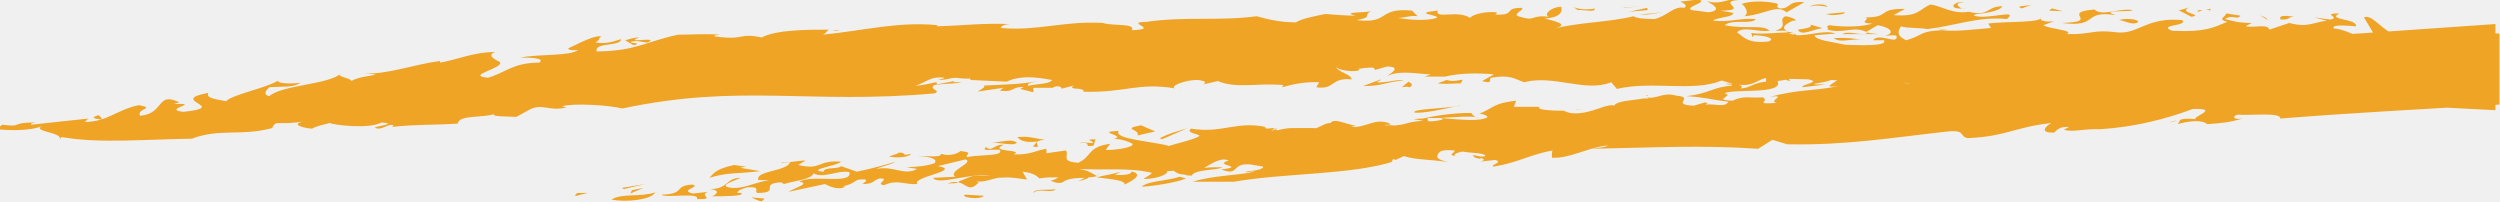
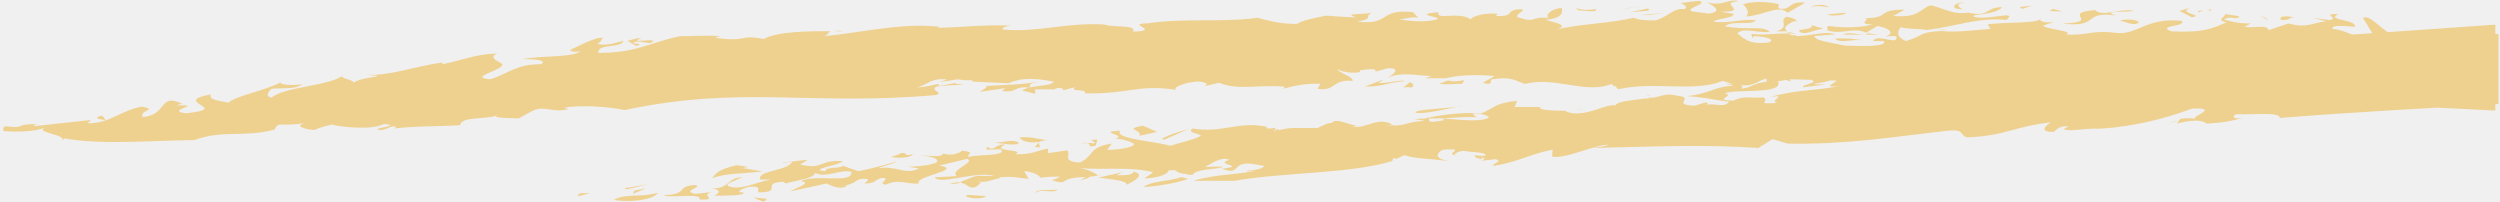
- <svg xmlns="http://www.w3.org/2000/svg" width="149" height="12" viewBox="0 0 149 12" fill="none">
-   <g clip-path="url(#clip0_337_6000)">
-     <path d="M34.408 11.5C34.035 11.833 34.544 11.6 35.019 11.5H34.408Z" fill="#EFA425" />
-     <path d="M39.057 11.467C38.141 11.767 37.021 11.5 36.444 11.9C37.394 12.067 38.819 11.9 39.057 11.467Z" fill="#EFA425" />
-     <path d="M37.666 11.333L37.564 11.533L38.344 11.2L37.666 11.333Z" fill="#EFA425" />
-     <path d="M37.055 11.2L37.191 11.267L38.446 10.967L37.055 11.2Z" fill="#EFA425" />
-     <path d="M42.213 11.433L41.297 11.533C40.414 11.333 41.839 11.133 41.263 11C40.109 11.067 40.889 11.567 39.43 11.6C39.566 11.833 41.772 11.433 41.534 11.867C42.756 11.9 41.568 11.633 42.213 11.433Z" fill="#EFA425" />
-     <path d="M98.1 5.7C98.1 5.7 98.202 5.7 98.236 5.7C98.168 5.667 98.134 5.633 98.1 5.7Z" fill="#EFA425" />
-     <path d="M113.438 4.433C113.642 4.433 113.879 4.467 114.083 4.467C114.015 4.433 113.947 4.4 113.811 4.367L113.438 4.433Z" fill="#EFA425" />
-     <path d="M88.565 7.067C88.328 7.067 88.124 7.033 87.954 7C88.056 7.033 88.26 7.067 88.565 7.067Z" fill="#EFA425" />
-     <path d="M111.3 2C111.3 2 111.368 1.933 111.368 1.9L111.198 2H111.3Z" fill="#EFA425" />
-     <path d="M130.574 2.733C130.812 2.733 131.05 2.7 131.253 2.633C130.846 2.633 130.642 2.667 130.574 2.733Z" fill="#EFA425" />
-     <path d="M56.465 10.933C56.736 10.933 56.94 10.933 57.143 10.867C56.974 10.833 56.77 10.833 56.465 10.933Z" fill="#EFA425" />
-     <path d="M65.491 10.367H65.423C65.423 10.367 65.491 10.433 65.491 10.367Z" fill="#EFA425" />
-     <path d="M57.143 10.867C57.618 11 57.788 11.467 58.331 10.867L58.195 10.8C58.569 10.9 59.078 10.667 59.485 10.6C59.451 10.567 59.383 10.5 59.315 10.467C59.111 10.467 58.84 10.467 58.433 10.467C57.924 10.4 57.618 10.667 57.143 10.8V10.867Z" fill="#EFA425" />
-     <path d="M94.266 6.5H93.825C93.825 6.5 94.096 6.533 94.266 6.5Z" fill="#EFA425" />
-     <path d="M37.7 2.467C38.073 2.4 38.276 2.533 38.616 2.533C39.362 2.133 37.055 2.633 38.107 2.233C37.767 2.233 37.496 2.333 37.258 2.4L37.767 2.7C38.412 2.533 37.326 2.6 37.666 2.467H37.7Z" fill="#EFA425" />
-     <path d="M106.855 1.233H107.025C107.025 1.233 107.025 1.067 106.414 0.967C105.905 1.2 106.685 1.567 105.803 1.833C105.973 1.833 106.21 1.833 106.482 1.833C106.109 1.633 106.482 1.4 106.855 1.233Z" fill="#EFA425" />
-     <path d="M106.448 1.867L106.584 1.967C106.719 1.967 106.821 1.967 106.923 2C106.821 1.933 106.652 1.9 106.414 1.867H106.448Z" fill="#EFA425" />
-     <path d="M49.644 1.833C49.644 1.833 49.916 1.833 50.051 1.833C49.848 1.767 49.746 1.8 49.644 1.833Z" fill="#EFA425" />
-     <path d="M129.76 7.167C129.76 7.167 129.421 7.267 129.285 7.3C129.556 7.267 129.692 7.2 129.76 7.167Z" fill="#EFA425" />
-     <path d="M115.338 1.7C115.338 1.7 115.61 1.733 115.779 1.767C115.881 1.767 115.949 1.767 116.051 1.767L115.372 1.7H115.338Z" fill="#EFA425" />
-     <path d="M87.072 4.933C87.378 4.533 86.835 4.967 86.224 4.767L85.681 4.967C86.19 5.033 86.665 4.967 87.072 4.967V4.933Z" fill="#EFA425" />
-     <path d="M70.513 5.433C70.513 5.433 70.343 5.433 70.242 5.4C70.309 5.4 70.377 5.433 70.513 5.433Z" fill="#EFA425" />
-     <path d="M109.807 2.033H111.945L111.334 1.967C111.029 2.167 110.113 1.8 109.807 2.033Z" fill="#EFA425" />
-     <path d="M96.166 5.067L96.37 5.3C98.474 4.8 100.917 5.5 102.614 4.8C105.192 5.667 104.31 4.067 106.685 4.833L106.618 4.7C114.422 4.867 122.668 5.533 129.964 5.4V5.567C136.275 5.967 142.485 6.233 148.729 6.567V1.433C143.401 1.8 138.074 2.2 132.712 2.467C131.626 2.7 132.305 3 131.389 3.267C130.982 3.267 130.065 3.367 130.031 3.167C130.812 3 130.371 2.867 130.608 2.767C129.285 2.867 127.588 2.767 126.435 3.067L127.419 3.267C126.977 3.4 126.265 3.367 125.824 3.4C125.993 3.267 125.383 3 125.722 2.933C123.313 3.733 123.788 2.767 121.718 3.167C121.345 3.767 118.766 4.367 117.103 4.9L116.187 4.8C117.374 4.733 116.153 4.4 117.612 4.333C116.356 4.267 115.237 4.567 114.049 4.567C114.286 4.7 114.253 4.867 113.777 4.967C113.065 4.967 112.963 4.667 112.149 4.7L112.963 4.467C112.42 4.3 111.945 4.6 111.436 4.667C111.266 4.433 110.011 4.467 110.215 4.2C109.129 4.6 108.721 4.433 107.568 4.7C108.823 4.867 107.262 5.033 107.432 5.2L108.823 5.033C106.855 5.033 109.468 4.967 109.298 4.567C110.248 4.7 108.077 5.3 109.604 5.133C107.771 5.467 107.364 5.3 105.498 5.767C106.618 5.633 105.294 6.033 105.905 6.133C104.446 6.233 105.532 6.033 105.057 5.8C104.276 5.867 103.971 5.667 103.258 6C101.969 5.967 103.428 5.7 102.783 5.567C103.224 5.267 106.346 5.667 105.939 4.833C106.618 4.767 107.398 4.4 108.348 4.367C107.5 4.3 106.278 4.1 105.26 4.367V4.867C104.446 4.933 104.31 5.267 103.733 5.267C104.039 5.1 103.462 4.933 102.851 5C103.021 5.067 103.292 5 103.224 5.1C102.037 5.2 101.901 5.567 100.51 5.733C101.663 5.8 101.935 5.933 103.021 6.067C102.749 6.433 102.274 6.167 101.629 6.233C101.731 6.167 101.867 6.167 101.629 6.1L100.951 6.3C99.492 6.233 101.087 5.8 99.899 5.7C99.05 5.467 98.779 5.933 98.134 5.8C98.168 5.8 98.236 5.867 98.27 5.867C98.134 5.867 98.033 5.867 97.965 5.867C97.218 6 96.37 6 96.2 6.3C96.098 6.2 95.522 6.367 95.284 6.467C94.877 6.6 93.859 6.967 93.214 6.6H93.248C92.298 6.6 91.551 6.533 91.755 6.367H90.228L90.364 6C88.972 6.167 89.142 6.367 88.192 6.767C87.174 6.633 85.443 6.9 84.799 7.067C84.697 7.067 84.527 7.067 84.256 7.1L84.833 7.2C83.747 7.267 83.882 7.433 83.17 7.467C83.306 7.467 83.34 7.5 82.932 7.467C82.797 7.467 82.695 7.467 82.525 7.467C82.525 7.433 82.729 7.433 82.898 7.433L82.763 7.333C81.88 7.033 81.439 7.633 80.489 7.567C80.591 7.567 80.727 7.5 80.829 7.5C80.286 7.433 79.505 7 79.302 7.333C79.166 7.333 78.996 7.367 78.826 7.467H78.453C78.453 7.467 78.725 7.467 78.826 7.467C78.589 7.567 78.385 7.7 78.351 7.633H76.994C76.723 7.633 76.383 7.7 76.112 7.767L75.874 7.633C75.399 7.7 75.365 7.633 75.433 7.567C73.703 7.2 72.82 7.967 70.988 7.667C70.649 7.933 71.429 7.967 71.497 8.1C71.225 8.3 70.174 8.533 69.665 8.7C68.816 8.433 66.305 8.3 66.678 7.8C65.185 7.867 67.153 8.067 66.407 8.267H66.237C66.746 8.267 67.187 8.4 67.493 8.567C67.629 8.8 66.305 8.967 65.898 8.933L66.169 8.567C64.778 8.767 65.118 9.3 64.269 9.7C63.149 9.633 63.76 9.267 63.523 8.967L62.369 9.133V8.867C61.589 9 61.453 9.233 60.401 9.2C61.147 8.9 58.806 9.067 59.824 8.633C59.247 8.567 59.111 9.1 58.772 8.767C58.399 9.067 59.315 8.867 59.586 8.933C59.858 9.333 58.331 9.2 57.618 9.367C57.55 9.167 58.059 9.1 57.245 9C57.075 9.167 56.566 9.333 56.091 9.167C56.091 9.433 55.175 9.267 54.7 9.3C55.243 9.3 55.989 9.467 55.684 9.733C55.277 9.867 54.938 9.933 54.021 9.967L54.666 10.067C53.886 10.5 53.309 9.867 52.223 10.067C52.664 9.867 52.969 9.867 53.377 9.633C52.868 9.8 51.884 10.067 51.069 10.233L50.119 9.9C50.017 10.1 49.067 9.933 49.101 10.233C47.947 10.133 50.017 9.867 50.119 9.633C48.66 9.533 48.999 10.167 47.574 9.833L48.015 9.567C47.54 9.567 46.624 9.767 46.556 9.667C46.556 9.767 46.794 9.7 47.099 9.667C46.861 10.233 44.995 10.167 45.199 10.733H45.843C44.859 10.9 44.181 11.333 43.434 11.167C42.857 11.033 43.807 10.767 44.147 10.6C43.231 10.6 43.434 11.267 42.315 11.267C42.891 11.333 42.79 11.533 42.45 11.7C43.095 11.7 44.418 11.7 44.181 11.5H43.943C43.977 11.3 44.35 11.233 44.52 11.167C45.402 11.1 44.927 11.4 45.131 11.5C46.59 11.5 45.199 10.933 46.556 10.867L46.726 10.967C47.37 10.767 48.355 10.7 48.49 10.333C49.101 10.667 49.983 10.1 50.628 10.267C50.798 11.033 48.355 10.367 47.642 10.833C48.355 10.933 47.269 11.233 46.997 11.433L49.169 10.967C49.339 11.067 50.017 11.4 50.391 11.1H50.221C51.103 10.933 50.832 10.633 51.578 10.7C51.714 10.767 51.476 10.9 51.409 10.967C52.121 10.967 51.985 10.767 52.426 10.633C53.139 10.633 52.087 10.967 52.698 11.033C53.478 10.667 53.987 11.033 54.666 10.967C54.327 10.533 57.415 10.167 55.888 9.9L57.55 9.5C58.093 9.7 56.431 10.2 56.94 10.533L55.616 10.6C55.888 11.133 58.399 10.067 59.315 10.6C60.028 10.6 59.858 10.5 61.215 10.7L60.944 10.233C61.656 10.3 61.894 10.567 61.928 10.633C62.335 10.567 62.708 10.567 63.081 10.567C62.98 10.633 62.844 10.733 62.606 10.767C63.149 11 63.285 10.9 63.489 10.767C63.76 10.633 64.201 10.6 64.642 10.6L64.269 10.8C64.541 10.733 64.846 10.667 64.88 10.567C65.05 10.567 65.219 10.533 65.389 10.5C65.253 10.433 64.948 10.167 64.303 10.067C65.932 10.167 67.221 9.967 68.647 10.3C68.613 10.433 68.036 10.667 68.205 10.667C68.918 10.667 69.631 10.4 69.563 10.2C69.732 10.2 69.834 10.2 69.936 10.167C70.072 10.267 70.241 10.4 70.581 10.4C70.649 10.433 70.784 10.467 71.022 10.467C71.225 10.067 72.583 10.167 72.854 9.967C72.549 9.967 72.142 9.967 71.768 10C72.311 9.7 72.786 9.367 73.228 9.567C72.21 9.867 74.381 9.9 72.786 10.1C73.906 10.533 73.329 9.7 74.517 9.8L75.297 9.933C75.196 10.233 74.076 10.167 74.279 10.267L74.788 10.2C74.279 10.433 72.277 10.433 71.09 10.833H73.533C76.587 10.3 80.455 10.433 83.034 9.633H82.932C82.932 9.633 83 9.567 83.034 9.467L83.17 9.533L83.679 9.3C84.29 9.533 85.376 9.5 86.326 9.667C85.918 9.578 85.692 9.467 85.647 9.333C85.749 9.033 85.817 8.9 86.699 8.967C86.699 9.167 86.19 9.2 86.835 9.333C86.495 9.267 86.767 9.1 87.174 9.033C87.683 9.133 88.497 9.1 88.531 9.3C88.294 9.367 88.124 9.3 87.954 9.3C87.717 9.367 88.905 9.433 88.226 9.633L89.108 9.533C89.651 9.667 88.769 9.833 89.006 9.933C90.466 9.7 91.212 9.2 92.535 8.967C92.468 9.067 92.501 9.533 92.501 9.4C93.553 9.467 94.673 8.767 95.827 8.667C95.657 8.8 95.216 8.8 94.877 8.867C98.474 8.8 101.392 8.633 104.785 8.867L105.634 8.333L106.516 8.6C110.079 8.667 112.76 8.2 116.119 7.833C117.171 7.733 116.764 8.133 117.273 8.233C119.58 8.133 120.089 7.567 122.261 7.333C121.955 7.5 121.48 7.933 122.43 7.9C122.6 7.767 122.702 7.533 123.313 7.567L123.007 7.733C123.55 7.9 124.059 7.667 125.213 7.7C127.215 7.567 129.081 7.1 130.676 6.5C132.441 6.433 130.54 7 130.88 7.1C129.624 7 130.031 7.233 129.76 7.4C130.405 7.233 131.185 7.1 131.558 7.4C132.475 7.333 132.882 7.3 133.764 7.033C133.323 7.167 132.916 7.033 133.323 6.833C134.069 6.9 135.97 6.667 135.902 7.067C140.008 6.733 144.555 6.5 148.966 6.233V2L148.22 1.967C147.439 2.133 148.796 2.067 148.355 2.2C147.202 2.433 147.473 2 146.523 2.2L146.896 2C145.539 1.9 144.08 2.233 142.756 2.367C142.994 2.133 141.704 2.1 142.756 2C142.112 2 141.399 0.8 140.89 1.033L141.569 2.167C141.569 2.167 140.619 2.167 140.72 2.233C140.177 2 139.499 1.7 139.092 1.7C138.922 1.433 139.906 1.533 140.415 1.567C140.517 1.1 138.616 1.2 139.431 0.8C138.277 0.8 139.567 1.033 138.888 1.167L137.904 1.033L138.684 1.233C137.836 1.333 137.531 1.667 136.445 1.367L135.257 1.767C135.155 1.4 134.409 1.667 133.832 1.567L134.205 1.367C133.425 1.367 133.119 1.267 132.61 1.133C133.085 0.833 133.323 1.233 133.527 0.933L132.678 0.8C132.678 1 132.101 1.133 132.746 1.3C131.932 1.633 131.457 1.933 129.455 1.833C128.538 1.467 130.439 1.567 130.065 1.2C127.962 1 127.453 2.033 126.231 1.933C124.67 1.733 124.738 2.067 123.177 2.033C123.686 1.8 122.091 1.733 121.786 1.5L122.43 1.267C121.955 1.333 121.48 1.233 121.65 1.033C121.718 1.367 119.58 1.267 118.494 1.4L118.664 1.667C117.816 1.733 116.628 1.9 115.712 1.8C114.354 1.867 114.66 2.1 113.608 2.4C113.031 2.133 113.099 1.867 113.302 1.567C113.676 1.7 114.286 1.633 114.863 1.733C116.56 1.533 117.917 0.967 119.614 1.133C120.361 0.5 118.46 1.2 117.646 0.933C117.646 0.9 117.748 0.867 117.782 0.867C117.714 0.867 117.646 0.867 117.578 0.867C118.189 0.8 119.173 0.7 119.343 0.367C118.325 0.4 118.596 1 117.34 0.7C116.39 0.867 115.644 0.333 115.067 0.267C114.422 0.5 114.388 1.033 112.861 0.9L113.54 0.533C111.809 0.5 112.726 1.067 111.097 1.033C111.674 1.067 110.554 1.4 111.606 1.4C111.063 1.6 109.909 1.633 109.027 1.5C108.789 1.567 108.993 1.633 108.925 1.767C109.875 2.033 110.452 1.533 111.233 1.9L111.911 1.5C112.793 1.667 112.895 2 112.352 2.133C112.59 2.133 112.827 2.067 113.031 2.133C113.167 2.733 111.945 1.9 111.64 2.4H112.284C112.556 2.767 110.791 2.7 109.977 2.667C109.061 2.467 108.212 2.4 108.145 2.1L109.4 2C108.755 1.767 107.805 2.133 107.093 2.1C107.059 2.067 106.991 2.033 106.889 2C106.923 2 106.957 2.067 106.957 2.067C106.787 2.067 106.652 2 106.55 1.933C105.905 1.933 104.989 2.067 104.378 1.967L104.446 2.233L104.514 2.1C105.091 2.1 105.871 2.267 105.43 2.467C104.107 2.633 103.869 2.133 103.53 1.933C103.835 1.533 104.819 1.933 105.464 1.833C105.057 1.433 104.141 1.767 102.783 1.5C103.326 1.1 104.344 1.5 104.649 1.133C103.564 1.067 103.258 1.333 102.105 1.233C102.24 1.033 103.36 1.033 103.292 0.767L102.546 0.633C104.378 0.633 102.24 0.1 103.632 -1.78814e-07C102.953 -0.167 102.681 0.333 101.731 0.067C102.003 0.233 102.749 0.6 101.833 0.733L100.815 0.6C100.374 0.4 101.901 0.133 101.222 -0.033L100.136 0.1C100.136 0.1 100.679 0.3 100.374 0.467C99.763 0.333 99.356 0.967 98.609 1.133C98.033 1.133 97.558 1.1 97.354 0.967C95.895 1.333 94.028 1.333 92.671 1.7C93.587 1.433 92.637 1.267 92.06 1.1C93.112 1.033 93.112 0.633 93.044 0.4C92.4 0.433 91.993 0.867 92.298 1C91.212 0.867 91.551 1.3 90.601 1C89.99 0.867 90.907 0.6 90.703 0.467C89.549 0.467 90.398 0.933 89.108 0.867C89.176 0.8 89.278 0.8 89.176 0.733C88.497 0.667 87.751 0.867 87.615 1.067C86.869 0.567 85.545 1.167 85.681 0.633C84.018 0.8 85.918 0.9 85.613 1.067C84.934 1.3 83.679 1.133 83.306 1.067C83.713 1.067 84.086 0.9 84.493 0.967L84.154 0.633C82.084 0.433 82.865 1.433 80.862 1.2C81.88 1 81.202 0.933 81.711 0.667C81.405 0.767 79.844 0.7 80.795 0.933C80.048 0.933 79.539 0.867 78.996 0.833C78.351 0.967 77.605 1.1 77.232 1.333C76.18 1.333 75.399 1.1 74.89 0.967C72.685 1.267 70.649 0.967 68.341 1.3H68.511C66.712 1.3 69.325 1.733 67.459 1.8C67.696 1.367 66.339 1.567 65.728 1.367C63.421 1.233 61.792 1.867 59.654 1.667C59.654 1.567 59.79 1.467 60.197 1.433C58.568 1.367 57.279 1.533 55.82 1.567L55.888 1.5C53.546 1.267 51.443 1.833 49.033 2.067C49.237 2 49.271 1.833 49.407 1.767C48.185 1.767 46.251 1.767 45.402 2.233C43.943 1.933 44.452 2.433 42.586 2.167C42.484 2.1 42.756 2.1 42.891 2.067C41.975 2 41.33 2.067 40.414 2.067C38.412 2.5 37.937 3.033 35.562 3.067C35.392 2.5 36.987 2.8 37.021 2.333C36.546 2.467 36.173 2.633 35.494 2.533C35.867 2.267 35.562 2.4 35.833 2.167C35.324 2.067 33.865 2.933 33.865 2.867C33.865 2.967 34.035 3.033 34.476 2.967C33.967 3.367 32.169 3.2 31.015 3.433C31.388 3.433 32.576 3.433 32.135 3.733C30.574 3.733 30.133 4.333 29.081 4.633C27.655 4.5 30.065 4.067 29.793 3.7C29.556 3.567 28.945 3.3 29.522 3.1C28.232 3.1 27.35 3.533 26.23 3.733V3.633C24.669 3.833 23.041 4.467 21.683 4.367L22.396 4.433C22.158 4.533 21.344 4.567 20.937 4.833C20.937 4.633 19.919 4.567 20.326 4.367C19.681 5.033 16.763 5.067 16.05 5.733C15.609 5.633 15.915 5.333 16.05 5.2C17.068 5.133 17.408 5.233 17.917 4.933C17.102 5.033 16.457 4.933 16.593 4.8C15.813 5.267 13.845 5.633 13.471 6.033C12.861 5.9 12.25 5.867 12.419 5.533C9.908 6 13.777 6.367 10.926 6.667C9.569 6.5 12.148 6.133 10.35 6.2L10.689 6.1C9.298 5.433 9.841 6.767 8.348 6.9C8.11 6.467 9.332 6.467 8.28 6.267C6.956 6.533 6.413 7.267 5.056 7.267L5.26 7.067C4.377 7.167 2.715 7.333 1.866 7.433C1.798 7.367 1.934 7.333 2.104 7.3C0.509 7.3 1.459 7.6 0.136 7.433L-0.204 7.7C0.475 7.767 1.764 7.833 2.545 7.5C1.764 7.833 3.902 7.9 3.529 8.333L3.665 8.167C5.904 8.567 8.687 8.3 11.435 8.267C13.098 7.633 14.388 8.133 16.22 7.633C16.457 7.1 16.559 7.5 18.12 7.233C17.272 7.4 18.052 7.633 18.595 7.667C18.901 7.5 19.274 7.433 19.647 7.333C19.986 7.467 22.023 7.7 22.735 7.3C23.719 7.367 22.532 7.5 22.328 7.6C22.735 7.833 23.108 7.333 23.448 7.467C23.448 7.467 23.448 7.533 23.346 7.567C24.839 7.4 25.721 7.467 27.282 7.367C27.35 6.833 28.775 7.033 29.454 6.8C29.25 6.967 30.336 6.933 30.777 6.967L31.558 6.533C32.338 6.133 32.711 6.667 33.763 6.4L33.492 6.333C34.238 6.133 36.308 6.267 37.089 6.467C44.147 4.967 48.185 6.233 55.684 5.567C56.159 5.4 55.311 5.333 55.684 5.067C56.431 4.967 56.634 5 57.313 4.933C56.702 4.833 56.804 5 56.872 4.833L55.82 5.033C55.82 5.033 55.888 4.967 55.786 4.9C55.413 4.967 55.005 5.1 54.564 5.1C55.209 4.933 55.379 4.533 56.295 4.633C56.227 4.7 56.125 4.7 55.888 4.767C56.634 4.767 56.668 4.567 57.245 4.667C57.924 4.733 57.754 4.6 57.856 4.767L59.994 4.867C61.045 4.367 62.369 4.733 62.708 4.767C62.505 5.1 61.317 4.933 60.808 5.3L61.589 5.5V5.233H62.708L62.64 5.3C62.64 5.3 62.878 5.067 63.183 5.167C63.217 5.2 63.353 5.267 63.217 5.3L63.998 5.1C63.557 5.4 64.676 5.167 64.575 5.467C67.12 5.533 67.798 4.9 70.038 5.267C69.665 5.133 70.716 4.733 71.429 4.767C71.836 4.833 71.938 4.9 71.701 5.033L72.583 4.833C73.737 5.3 74.822 4.933 76.485 5.067L76.417 5.2C77.028 5.033 77.673 4.867 78.623 4.9L78.453 5.2C79.573 5.367 79.302 4.6 80.557 4.733C80.557 4.433 79.743 4.3 79.641 4C79.946 4.3 81.27 4.3 80.964 4.1C82.22 3.933 81.813 4.1 81.948 4.167L82.661 3.967C83.543 3.967 82.932 4.367 82.661 4.533C83.475 4.167 84.358 4.4 85.274 4.433L84.9 4.567H86.122C86.903 4.367 88.022 4.333 89.04 4.433L88.328 4.833C89.04 5.033 88.701 4.7 88.871 4.633C89.99 4.433 90.262 4.7 90.839 4.9C92.637 4.433 94.47 5.533 96.031 4.9L96.166 5.067ZM75.976 7.667H76.146C75.772 7.8 75.569 7.9 75.976 7.667ZM85.986 7.133C84.799 7.367 85.172 7.133 85.07 7.033C86.258 7.067 86.903 6.9 87.954 6.967C87.785 6.9 87.751 6.8 87.683 6.733C88.09 6.733 88.531 6.8 88.667 6.967C88.192 7.4 85.443 6.9 85.952 7.1L85.986 7.133ZM69.563 9.8C69.563 9.8 69.8 9.933 69.97 9.933C69.868 9.833 69.732 9.767 69.563 9.8ZM81.439 9.533C81.711 9.667 82.356 9.6 82.797 9.533C82.593 9.533 82.186 9.533 81.439 9.533ZM141.637 2.533C142.01 2.5 142.688 2.367 142.078 2.2C141.772 2.333 141.229 2.033 140.958 2.267C140.958 2.267 140.924 2.267 140.89 2.267C141.229 2.433 141.535 2.567 141.637 2.567V2.533ZM106.38 2.867C106.38 2.867 106.719 2.533 106.55 2.4H106.652C106.652 2.4 106.482 2.3 106.55 2.267C106.278 2.233 105.973 2.2 105.769 2.267C105.667 2.8 105.057 2.9 106.38 2.9V2.867Z" fill="#EFA425" />
-     <path d="M105.803 2.233C105.803 2.233 106.109 2.333 106.516 2.4C106.448 2.333 106.244 2.267 105.803 2.233Z" fill="#EFA425" />
-     <path d="M44.113 10L44.452 9.933L43.74 9.833C42.586 10.1 42.552 10.333 42.281 10.6C43.298 10.267 43.943 10.367 45.301 10.2L44.113 10Z" fill="#EFA425" />
-     <path d="M44.791 11.767C44.791 11.767 45.233 12 45.402 12L45.572 11.833L44.825 11.767H44.791Z" fill="#EFA425" />
-     <path d="M58.636 11.667L57.517 11.6C57.177 11.767 58.467 11.933 58.636 11.667Z" fill="#EFA425" />
-     <path d="M53.546 9.133L52.969 9.333C53.512 9.433 54.191 9.367 54.293 9.167C53.614 9.333 54.123 9.067 53.546 9.1V9.133Z" fill="#EFA425" />
-     <path d="M61.588 11.5C61.928 11.167 62.708 11.567 62.912 11.267C62.64 11.367 61.622 11.2 61.588 11.5Z" fill="#EFA425" />
-     <path d="M60.604 8.5C60.231 8.233 59.688 8.5 58.976 8.5C59.552 8.467 60.401 8.733 60.604 8.5Z" fill="#EFA425" />
-     <path d="M67.459 10.2C67.425 10.433 66.95 10.433 66.441 10.433C66.611 10.367 66.712 10.233 66.95 10.2C66.102 10.433 66.034 10.4 65.355 10.567C66.068 10.667 67.12 10.733 67.018 11C67.527 10.767 68.138 10.4 67.493 10.233L67.459 10.2Z" fill="#EFA425" />
-     <path d="M62.301 8.333C61.724 8.267 61.351 8.1 60.638 8.167C60.774 8.333 61.012 8.533 61.826 8.433L61.555 8.733C62.335 8.867 61.249 8.4 62.267 8.333H62.301Z" fill="#EFA425" />
-     <path d="M70.682 10.633L70.309 10.533C69.495 10.8 68.443 10.767 68.036 11.133C69.02 11.067 70.241 10.833 70.682 10.633Z" fill="#EFA425" />
-     <path d="M65.186 8.667L65.287 8.3C64.473 8.3 65.355 8.433 65.084 8.533C64.846 8.5 64.507 8.467 64.337 8.533C65.253 8.433 64.405 8.833 65.219 8.667H65.186Z" fill="#EFA425" />
-     <path d="M67.832 8.067L68.85 7.833L68.002 7.467C66.78 7.7 67.968 7.7 67.798 8.067H67.832Z" fill="#EFA425" />
-     <path d="M69.122 8.233L69.257 8.3L70.784 7.633C69.868 7.933 69.8 7.9 69.122 8.233Z" fill="#EFA425" />
-     <path d="M88.226 9.467C88.396 9.3 87.445 9.167 87.853 9.3C87.683 9.433 88.905 9.567 88.226 9.467Z" fill="#EFA425" />
-     <path d="M84.29 6.7C84.731 6.8 86.19 6.467 86.801 6.333C86.054 6.467 84.154 6.5 84.29 6.7Z" fill="#EFA425" />
-     <path d="M87.072 6.267C87.072 6.267 86.936 6.3 86.801 6.333C86.903 6.333 87.004 6.3 87.072 6.267Z" fill="#EFA425" />
-     <path d="M113.879 3.733C113.879 3.733 114.015 3.733 114.083 3.667C114.015 3.667 113.947 3.7 113.879 3.733Z" fill="#EFA425" />
-     <path d="M113.235 3.867C112.793 3.867 111.945 4 111.809 4.167C112.488 4.033 113.099 3.967 113.879 3.733C113.574 3.767 113.201 3.667 113.235 3.867Z" fill="#EFA425" />
-     <path d="M119.41 3.533C119.105 3.667 118.664 3.633 118.766 3.767C118.935 3.833 119.614 3.6 119.41 3.533Z" fill="#EFA425" />
-     <path d="M136.716 1C136.139 0.9 135.766 0.933 135.936 1.167C136.614 1.167 136.241 1.033 136.716 1Z" fill="#EFA425" />
-     <path d="M135.155 1.2L135.053 1.067L134.68 0.9L135.155 1.2Z" fill="#EFA425" />
-     <path d="M131.049 0.7C131.049 0.7 131.185 0.633 131.287 0.6C131.049 0.6 130.846 0.633 131.049 0.7Z" fill="#EFA425" />
-     <path d="M131.694 0.667L131.762 0.533C131.762 0.533 131.558 0.533 131.457 0.567C131.558 0.567 131.694 0.567 131.728 0.667H131.694Z" fill="#EFA425" />
-     <path d="M129.828 0.6L130.608 1C131.423 0.867 129.692 0.767 130.507 0.433L129.828 0.633V0.6Z" fill="#EFA425" />
-     <path d="M127.079 0.6C126.333 0.467 125.247 1 124.84 0.567C122.702 0.733 125.315 1.3 122.872 1.367C125.145 1.667 124.059 0.6 126.095 0.9C125.111 0.6 126.774 0.7 127.079 0.633V0.6Z" fill="#EFA425" />
-     <path d="M127.419 1.333C127.554 1.133 126.604 1.067 126.299 1.2C126.57 1.2 127.045 1.533 127.419 1.333Z" fill="#EFA425" />
-     <path d="M122.939 0.667L122.295 0.5L122.125 0.633L122.939 0.667Z" fill="#EFA425" />
-     <path d="M120.496 0.5L121.141 0.267C120.937 0.367 119.987 0.333 120.496 0.5Z" fill="#EFA425" />
-     <path d="M117.069 0.133C116.492 0.033 115.915 0.6 117.171 0.5H116.899C116.899 0.5 116.289 0.167 117.069 0.133Z" fill="#EFA425" />
-     <path d="M109.129 0.9C109.536 0.9 110.011 0.833 109.943 0.733L108.823 0.833L109.129 0.9Z" fill="#EFA425" />
-     <path d="M109.298 2.267C109.672 2.6 110.35 2.267 111.097 2.367C110.248 2.3 110.35 2.233 109.298 2.267Z" fill="#EFA425" />
-     <path d="M107.873 0.4C108.178 0.267 108.653 0.367 108.925 0.4C108.789 0.2 108.009 0.233 107.873 0.4Z" fill="#EFA425" />
-     <path d="M106.075 0.5C105.702 0.367 106.143 0.3 105.871 0.2C105.091 0.033 104.276 0.067 103.801 0.233C104.005 0.367 104.276 0.767 103.971 0.967C105.226 0.867 105.871 0.233 106.482 0.733L107.534 0.133C106.516 0.033 106.753 0.533 106.075 0.5Z" fill="#EFA425" />
-     <path d="M108.586 1.667L107.907 1.467C108.043 1.667 107.534 1.7 107.161 1.767C107.33 2.2 108.179 1.7 108.552 1.7L108.586 1.667Z" fill="#EFA425" />
-     <path d="M99.118 0.733L97.693 0.867H98.168L99.118 0.733Z" fill="#EFA425" />
-     <path d="M98.202 0.6L98.168 0.467L97.082 0.7L98.202 0.6Z" fill="#EFA425" />
-     <path d="M96.709 0.467H96.879L97.727 0.367L96.709 0.467Z" fill="#EFA425" />
-     <path d="M93.757 0.4L94.028 0.6C94.402 0.567 95.114 0.767 95.046 0.5C94.741 0.6 93.995 0.567 93.757 0.4Z" fill="#EFA425" />
-     <path d="M84.018 5.2C84.256 5.067 84.12 4.967 83.95 4.867L83.543 5.2C83.543 5.2 83.916 5.133 83.984 5.2H84.018Z" fill="#EFA425" />
-     <path d="M82.287 4.733L81.236 5.133C82.457 5.133 82.593 4.867 83.679 4.8C83.238 4.7 82.593 4.967 82.05 4.9L82.287 4.767V4.733Z" fill="#EFA425" />
-     <path d="M61.249 5.2C61.317 4.967 61.114 5 61.86 4.833C60.808 5.033 59.858 5.033 58.636 5.1C58.84 5.233 57.958 5.533 58.433 5.433L59.79 5.233L59.587 5.4C60.571 5.533 60.197 5.1 61.215 5.2H61.249Z" fill="#EFA425" />
-     <path d="M6.108 7.167C6.108 7.167 6.04 6.967 5.87 6.867C5.056 7.1 6.278 7.1 6.108 7.167Z" fill="#EFA425" />
-   </g>
+ <svg xmlns="http://www.w3.org/2000/svg" id="Layer_1" data-name="Layer 1" viewBox="0 0 149.2 12.03">
  <defs>
-     <clipPath id="clip0_337_6000">
-       <rect width="149" height="12" fill="white" />
+     <style>
+       .cls-1 {
+         fill: #efd18f;
+       }
+ 
+       .cls-2 {
+         clip-path: url(#clippath);
+       }
+ 
+       .cls-3 {
+         fill: none;
+       }
+     </style>
+     <clipPath id="clippath">
+       <rect class="cls-3" x=".2" y=".03" width="149" height="12" />
    </clipPath>
  </defs>
+   <g class="cls-2">
+     <g>
+       <path class="cls-1" d="m34.61,11.53c-.37.33.14.1.61,0h-.61Z" />
+       <path class="cls-1" d="m39.26,11.5c-.92.3-2.04.03-2.61.43.95.17,2.38,0,2.61-.43Z" />
+       <path class="cls-1" d="m37.87,11.37l-.1.2.78-.33-.68.13Z" />
+       <path class="cls-1" d="m37.26,11.23l.14.07,1.26-.3-1.39.23Z" />
+       <path class="cls-1" d="m42.42,11.47l-.92.1c-.88-.2.54-.4-.03-.53-1.15.07-.37.57-1.83.6.14.23,2.34-.17,2.1.27,1.22.03.03-.23.68-.43Z" />
+       <path class="cls-1" d="m98.3,5.73h.14c-.07-.03-.1-.07-.14,0Z" />
+       <path class="cls-1" d="m113.64,4.47c.2,0,.44.03.64.03-.07-.03-.14-.07-.27-.1l-.37.07Z" />
+       <path class="cls-1" d="m88.77,7.1c-.24,0-.44-.03-.61-.07.1.03.31.07.61.07Z" />
+       <path class="cls-1" d="m111.5,2.03s.07-.07.07-.1l-.17.1h.1Z" />
+       <path class="cls-1" d="m130.78,2.77c.24,0,.48-.03.68-.1-.41,0-.61.03-.68.1Z" />
+       <path class="cls-1" d="m56.67,10.97c.27,0,.48,0,.68-.07-.17-.03-.37-.03-.68.07Z" />
+       <path class="cls-1" d="m65.69,10.4h-.07s.07.07.07,0Z" />
+       <path class="cls-1" d="m57.35,10.9c.48.13.64.6,1.19,0l-.14-.07c.37.1.88-.13,1.29-.2-.03-.03-.1-.1-.17-.13h-.88c-.51-.07-.81.2-1.29.33v.07Z" />
+       <path class="cls-1" d="m94.47,6.53h-.44s.27.03.44,0Z" />
+       <path class="cls-1" d="m37.9,2.5c.37-.07.58.07.92.07.75-.4-1.56.1-.51-.3-.34,0-.61.1-.85.17l.51.3c.64-.17-.44-.1-.1-.23h.03Z" />
+       <path class="cls-1" d="m107.06,1.27h.17s0-.17-.61-.27c-.51.23.27.6-.61.87h.68c-.37-.2,0-.43.37-.6Z" />
+       <path class="cls-1" d="m106.65,1.9l.14.1c.14,0,.24,0,.34.03-.1-.07-.27-.1-.51-.13h.03Z" />
+       <path class="cls-1" d="m49.85,1.87h.41c-.2-.07-.31-.03-.41,0Z" />
+       <path class="cls-1" d="m129.96,7.2s-.34.1-.47.13c.27-.03.41-.1.47-.13Z" />
+       <path class="cls-1" d="m115.54,1.73s.27.03.44.07h.27l-.68-.07h-.03Z" />
+       <path class="cls-1" d="m87.28,4.97c.31-.4-.24.03-.85-.17l-.54.2c.51.07.98,0,1.39,0v-.03Z" />
+       <path class="cls-1" d="m70.72,5.47s-.17,0-.27-.03c.07,0,.14.03.27.03Z" />
+       <path class="cls-1" d="m110.01,2.07h2.14l-.61-.07c-.31.2-1.22-.17-1.53.07Z" />
+       <path class="cls-1" d="m96.37,5.1l.2.23c2.1-.5,4.55.2,6.24-.5,2.58.87,1.7-.73,4.07.03l-.07-.13c7.8.17,16.05.83,23.35.7v.17c6.31.4,12.52.67,18.76,1V1.47c-5.33.37-10.65.77-16.02,1.03-1.09.23-.41.53-1.32.8-.41,0-1.32.1-1.36-.1.78-.17.34-.3.58-.4-1.32.1-3.02,0-4.17.3l.98.2c-.44.13-1.15.1-1.6.13.17-.13-.44-.4-.1-.47-2.41.8-1.93-.17-4,.23-.37.6-2.95,1.2-4.62,1.73l-.92-.1c1.19-.07-.03-.4,1.43-.47-1.26-.07-2.38.23-3.56.23.24.13.2.3-.27.4-.71,0-.81-.3-1.63-.27l.81-.23c-.54-.17-1.02.13-1.53.2-.17-.23-1.42-.2-1.22-.47-1.09.4-1.49.23-2.65.5,1.25.17-.31.33-.14.5l1.39-.17c-1.97,0,.65-.07.47-.47.95.13-1.22.73.31.57-1.83.33-2.24.17-4.11.63,1.12-.13-.2.27.41.37-1.46.1-.37-.1-.85-.33-.78.07-1.09-.13-1.8.2-1.29-.03.17-.3-.48-.43.44-.3,3.56.1,3.16-.73.68-.07,1.46-.43,2.41-.47-.85-.07-2.07-.27-3.09,0v.5c-.81.07-.95.4-1.53.4.31-.17-.27-.33-.88-.27.17.07.44,0,.37.1-1.19.1-1.32.47-2.71.63,1.15.07,1.42.2,2.51.33-.27.37-.75.1-1.39.17.1-.07.24-.07,0-.13l-.68.2c-1.46-.07.14-.5-1.05-.6-.85-.23-1.12.23-1.76.1.03,0,.1.07.14.07h-.31c-.75.13-1.59.13-1.76.43-.1-.1-.68.07-.92.17-.41.13-1.43.5-2.07.13h.03c-.95,0-1.7-.07-1.49-.23h-1.53l.14-.37c-1.39.17-1.22.37-2.17.77-1.02-.13-2.75.13-3.39.3-.1,0-.27,0-.54.03l.58.1c-1.09.07-.95.23-1.66.27.14,0,.17.03-.24,0h-.41s.2-.03.37-.03l-.14-.1c-.88-.3-1.32.3-2.27.23.1,0,.24-.07.34-.07-.54-.07-1.32-.5-1.53-.17-.14,0-.31.03-.48.13h-.37.37c-.24.1-.44.23-.47.17h-1.36c-.27,0-.61.07-.88.13l-.24-.13c-.48.07-.51,0-.44-.07-1.73-.37-2.61.4-4.45.1-.34.27.44.3.51.43-.27.2-1.32.43-1.83.6-.85-.27-3.36-.4-2.99-.9-1.49.07.48.27-.27.47h-.17c.51,0,.95.13,1.26.3.14.23-1.19.4-1.59.37l.27-.37c-1.39.2-1.05.73-1.9,1.13-1.12-.07-.51-.43-.75-.73l-1.15.17v-.27c-.78.13-.92.37-1.97.33.75-.3-1.59-.13-.58-.57-.58-.07-.71.47-1.05.13-.37.3.54.1.81.17.27.4-1.26.27-1.97.43-.07-.2.44-.27-.37-.37-.17.17-.68.33-1.15.17,0,.27-.92.1-1.39.13.54,0,1.29.17.98.43-.41.13-.75.2-1.66.23l.64.1c-.78.43-1.36-.2-2.44,0,.44-.2.75-.2,1.15-.43-.51.17-1.49.43-2.31.6l-.95-.33c-.1.2-1.05.03-1.02.33-1.15-.1.92-.37,1.02-.6-1.46-.1-1.12.53-2.54.2l.44-.27c-.48,0-1.39.2-1.46.1,0,.1.24.03.54,0-.24.57-2.1.5-1.9,1.07h.64c-.98.17-1.66.6-2.41.43-.58-.13.37-.4.71-.57-.92,0-.71.67-1.83.67.58.07.48.27.14.43.64,0,1.97,0,1.73-.2h-.24c.03-.2.41-.27.58-.33.88-.07.41.23.61.33,1.46,0,.07-.57,1.43-.63l.17.1c.64-.2,1.63-.27,1.76-.63.61.33,1.49-.23,2.14-.07.17.77-2.27.1-2.99.57.71.1-.37.4-.64.6l2.17-.47c.17.1.85.43,1.22.13h-.17c.88-.17.61-.47,1.36-.4.14.07-.1.2-.17.27.71,0,.58-.2,1.02-.33.71,0-.34.33.27.4.78-.37,1.29,0,1.97-.07-.34-.43,2.75-.8,1.22-1.07l1.66-.4c.54.2-1.12.7-.61,1.03l-1.32.07c.27.53,2.78-.53,3.7,0,.71,0,.54-.1,1.9.1l-.27-.47c.71.07.95.33.98.4.41-.07.78-.07,1.15-.07-.1.07-.24.17-.48.2.54.23.68.13.88,0,.27-.13.71-.17,1.15-.17l-.37.2c.27-.07.58-.13.61-.23.17,0,.34-.03.51-.07-.14-.07-.44-.33-1.09-.43,1.63.1,2.92-.1,4.34.23-.03.13-.61.37-.44.37.71,0,1.43-.27,1.36-.47.17,0,.27,0,.37-.03.14.1.31.23.64.23.07.03.2.07.44.07.2-.4,1.56-.3,1.83-.5-.31,0-.71,0-1.09.03.54-.3,1.02-.63,1.46-.43-1.02.3,1.15.33-.44.53,1.12.43.54-.4,1.73-.3l.78.13c-.1.3-1.22.23-1.02.33l.51-.07c-.51.23-2.51.23-3.7.63h2.44c3.05-.53,6.92-.4,9.5-1.2h-.1s.07-.07.1-.17l.14.07.51-.23c.61.23,1.7.2,2.65.37-.41-.09-.63-.2-.68-.33.1-.3.17-.43,1.05-.37,0,.2-.51.23.14.37-.34-.07-.07-.23.34-.3.51.1,1.32.07,1.36.27-.24.07-.41,0-.58,0-.24.07.95.13.27.33l.88-.1c.54.13-.34.3-.1.4,1.46-.23,2.21-.73,3.53-.97-.07.1-.03.57-.03.43,1.05.07,2.17-.63,3.33-.73-.17.13-.61.13-.95.2,3.6-.07,6.52-.23,9.91,0l.85-.53.88.27c3.56.07,6.24-.4,9.6-.77,1.05-.1.64.3,1.15.4,2.31-.1,2.82-.67,4.99-.9-.31.17-.78.6.17.57.17-.13.27-.37.88-.33l-.31.17c.54.17,1.05-.07,2.21-.03,2-.13,3.87-.6,5.46-1.2,1.76-.07-.14.5.2.6-1.26-.1-.85.13-1.12.3.65-.17,1.43-.3,1.8,0,.92-.07,1.32-.1,2.21-.37-.44.13-.85,0-.44-.2.75.07,2.65-.17,2.58.23,4.11-.33,8.65-.57,13.06-.83V2.03l-.75-.03c-.78.17.58.1.13.23-1.15.23-.88-.2-1.83,0l.37-.2c-1.36-.1-2.82.23-4.14.37.24-.23-1.05-.27,0-.37-.64,0-1.36-1.2-1.87-.97l.68,1.13s-.95,0-.85.07c-.54-.23-1.22-.53-1.63-.53-.17-.27.81-.17,1.32-.13.1-.47-1.8-.37-.98-.77-1.15,0,.14.23-.54.37l-.98-.13.78.2c-.85.1-1.15.43-2.24.13l-1.19.4c-.1-.37-.85-.1-1.43-.2l.37-.2c-.78,0-1.09-.1-1.6-.23.48-.3.71.1.92-.2l-.85-.13c0,.2-.58.33.07.5-.81.33-1.29.63-3.29.53-.92-.37.98-.27.61-.63-2.1-.2-2.61.83-3.83.73-1.56-.2-1.49.13-3.05.1.51-.23-1.09-.3-1.39-.53l.64-.23c-.47.07-.95-.03-.78-.23.07.33-2.07.23-3.16.37l.17.27c-.85.07-2.04.23-2.95.13-1.36.07-1.05.3-2.1.6-.58-.27-.51-.53-.31-.83.37.13.98.07,1.56.17,1.7-.2,3.05-.77,4.75-.6.75-.63-1.15.07-1.97-.2,0-.03.1-.07.14-.07h-.2c.61-.07,1.59-.17,1.76-.5-1.02.03-.75.63-2,.33-.95.17-1.7-.37-2.27-.43-.65.23-.68.77-2.21.63l.68-.37c-1.73-.03-.81.53-2.44.5.58.03-.54.37.51.37-.54.2-1.7.23-2.58.1-.24.07-.03.13-.1.27.95.27,1.53-.23,2.31.13l.68-.4c.88.17.98.5.44.63.24,0,.48-.07.68,0,.14.6-1.09-.23-1.39.27h.64c.27.37-1.49.3-2.31.27-.92-.2-1.76-.27-1.83-.57l1.26-.1c-.65-.23-1.6.13-2.31.1-.03-.03-.1-.07-.2-.1.03,0,.07.07.07.07-.17,0-.31-.07-.41-.13-.65,0-1.56.13-2.17.03l.07.27.07-.13c.58,0,1.36.17.92.37-1.32.17-1.56-.33-1.9-.53.31-.4,1.29,0,1.93-.1-.41-.4-1.32-.07-2.68-.33.54-.4,1.56,0,1.87-.37-1.08-.07-1.39.2-2.54.1.13-.2,1.25-.2,1.19-.47l-.75-.13c1.83,0-.31-.53,1.09-.63-.68-.17-.95.33-1.9.07.27.17,1.02.53.1.67l-1.02-.13c-.44-.2,1.09-.47.41-.63l-1.09.13s.54.2.24.37c-.61-.13-1.02.5-1.76.67-.58,0-1.05-.03-1.26-.17-1.46.37-3.33.37-4.68.73.92-.27-.03-.43-.61-.6,1.05-.07,1.05-.47.98-.7-.64.03-1.05.47-.75.6-1.09-.13-.75.3-1.7,0-.61-.13.31-.4.1-.53-1.15,0-.31.47-1.59.4.07-.07.17-.07.07-.13-.68-.07-1.43.13-1.56.33-.75-.5-2.07.1-1.93-.43-1.66.17.24.27-.07.43-.68.23-1.93.07-2.31,0,.41,0,.78-.17,1.19-.1l-.34-.33c-2.07-.2-1.29.8-3.29.57,1.02-.2.34-.27.85-.53-.31.1-1.87.03-.92.27-.75,0-1.26-.07-1.8-.1-.64.13-1.39.27-1.76.5-1.05,0-1.83-.23-2.34-.37-2.21.3-4.24,0-6.55.33h.17c-1.8,0,.81.43-1.05.5.24-.43-1.12-.23-1.73-.43-2.31-.13-3.94.5-6.07.3,0-.1.14-.2.54-.23-1.63-.07-2.92.1-4.38.13l.07-.07c-2.34-.23-4.45.33-6.85.57.2-.07.24-.23.37-.3-1.22,0-3.16,0-4,.47-1.46-.3-.95.2-2.82-.07-.1-.07.17-.07.31-.1-.92-.07-1.56,0-2.48,0-2,.43-2.48.97-4.85,1-.17-.57,1.43-.27,1.46-.73-.48.13-.85.3-1.53.2.37-.27.07-.13.34-.37-.51-.1-1.97.77-1.97.7,0,.1.17.17.61.1-.51.4-2.31.23-3.46.47.37,0,1.56,0,1.12.3-1.56,0-2,.6-3.05.9-1.43-.13.98-.57.71-.93-.24-.13-.85-.4-.27-.6-1.29,0-2.17.43-3.29.63v-.1c-1.56.2-3.19.83-4.55.73l.71.07c-.24.1-1.05.13-1.46.4,0-.2-1.02-.27-.61-.47-.64.67-3.56.7-4.28,1.37-.44-.1-.14-.4,0-.53,1.02-.07,1.36.03,1.87-.27-.81.1-1.46,0-1.32-.13-.78.47-2.75.83-3.12,1.23-.61-.13-1.22-.17-1.05-.5-2.51.47,1.36.83-1.49,1.13-1.36-.17,1.22-.53-.58-.47l.34-.1c-1.39-.67-.85.67-2.34.8-.24-.43.98-.43-.07-.63-1.32.27-1.87,1-3.22,1l.2-.2c-.88.1-2.54.27-3.39.37-.07-.07.07-.1.24-.13-1.59,0-.64.3-1.97.13l-.34.27c.68.07,1.97.13,2.75-.2-.78.33,1.36.4.98.83l.14-.17c2.24.4,5.02.13,7.77.1,1.66-.63,2.95-.13,4.78-.63.24-.53.34-.13,1.9-.4-.85.17-.07.4.48.43.31-.17.68-.23,1.05-.33.34.13,2.38.37,3.09-.03.98.07-.2.2-.41.3.41.23.78-.27,1.12-.13,0,0,0,.07-.1.1,1.49-.17,2.38-.1,3.94-.2.07-.53,1.49-.33,2.17-.57-.2.17.88.13,1.32.17l.78-.43c.78-.4,1.15.13,2.21-.13l-.27-.07c.75-.2,2.82-.07,3.6.13,7.06-1.5,11.1-.23,18.6-.9.48-.17-.37-.23,0-.5.75-.1.95-.07,1.63-.13-.61-.1-.51.07-.44-.1l-1.05.2s.07-.07-.03-.13c-.37.07-.78.2-1.22.2.64-.17.81-.57,1.73-.47-.07.07-.17.07-.41.13.75,0,.78-.2,1.36-.1.68.07.51-.07.61.1l2.14.1c1.05-.5,2.38-.13,2.71-.1-.2.33-1.39.17-1.9.53l.78.2v-.27h1.12l-.07.07s.24-.23.54-.13c.03.03.17.1.03.13l.78-.2c-.44.3.68.07.58.37,2.54.07,3.22-.57,5.46-.2-.37-.13.68-.53,1.39-.5.41.07.51.13.27.27l.88-.2c1.15.47,2.24.1,3.9.23l-.07.13c.61-.17,1.26-.33,2.21-.3l-.17.3c1.12.17.85-.6,2.1-.47,0-.3-.81-.43-.92-.73.31.3,1.63.3,1.32.1,1.26-.17.85,0,.98.07l.71-.2c.88,0,.27.4,0,.57.81-.37,1.7-.13,2.61-.1l-.37.13h1.22c.78-.2,1.9-.23,2.92-.13l-.71.4c.71.2.37-.13.54-.2,1.12-.2,1.39.07,1.97.27,1.8-.47,3.63.63,5.19,0l.14.17Zm-20.19,2.6h.17c-.37.13-.58.23-.17,0Zm10.01-.53c-1.19.23-.81,0-.92-.1,1.19.03,1.83-.13,2.88-.07-.17-.07-.2-.17-.27-.23.41,0,.85.07.98.23-.47.43-3.22-.07-2.71.13l.03.03Zm-16.42,2.67s.24.13.41.13c-.1-.1-.24-.17-.41-.13Zm11.88-.27c.27.13.92.07,1.36,0h-1.36Zm60.2-7c.37-.03,1.05-.17.44-.33-.31.13-.85-.17-1.12.07h-.07c.34.17.65.3.75.3v-.03Zm-35.26.33s.34-.33.17-.47h.1s-.17-.1-.1-.13c-.27-.03-.58-.07-.78,0-.1.53-.71.63.61.63v-.03Z" />
+       <path class="cls-1" d="m106.01,2.27s.31.1.71.17c-.07-.07-.27-.13-.71-.17Z" />
+       <path class="cls-1" d="m44.32,10.03l.34-.07-.71-.1c-1.15.27-1.19.5-1.46.77,1.02-.33,1.66-.23,3.02-.4l-1.19-.2Z" />
+       <path class="cls-1" d="m45,11.8s.44.23.61.23l.17-.17-.75-.07h-.03Z" />
+       <path class="cls-1" d="m58.84,11.7l-1.12-.07c-.34.17.95.33,1.12.07Z" />
+       <path class="cls-1" d="m53.75,9.17l-.58.2c.54.1,1.22.03,1.32-.17-.68.17-.17-.1-.75-.07v.03Z" />
+       <path class="cls-1" d="m61.79,11.53c.34-.33,1.12.07,1.32-.23-.27.1-1.29-.07-1.32.23Z" />
+       <path class="cls-1" d="m60.81,8.53c-.37-.27-.92,0-1.63,0,.58-.03,1.43.23,1.63,0Z" />
+       <path class="cls-1" d="m67.66,10.23c-.03.23-.51.23-1.02.23.17-.07.27-.2.51-.23-.85.23-.92.2-1.59.37.71.1,1.76.17,1.66.43.51-.23,1.12-.6.48-.77l-.03-.03Z" />
+       <path class="cls-1" d="m62.5,8.37c-.58-.07-.95-.23-1.66-.17.14.17.37.37,1.19.27l-.27.3c.78.13-.31-.33.71-.4h.03Z" />
+       <path class="cls-1" d="m70.89,10.67l-.37-.1c-.81.27-1.87.23-2.27.6.98-.07,2.21-.3,2.65-.5Z" />
+       <path class="cls-1" d="m65.39,8.7l.1-.37c-.81,0,.07.13-.2.23-.24-.03-.58-.07-.75,0,.92-.1.07.3.88.13h-.03Z" />
+       <path class="cls-1" d="m68.04,8.1l1.02-.23-.85-.37c-1.22.23-.03.23-.2.6h.03Z" />
+       <path class="cls-1" d="m69.33,8.27l.14.07,1.53-.67c-.92.3-.98.27-1.66.6Z" />
+       <path class="cls-1" d="m88.43,9.5c.17-.17-.78-.3-.37-.17-.17.13,1.05.27.37.17Z" />
+       <path class="cls-1" d="m84.49,6.73c.44.1,1.9-.23,2.51-.37-.75.13-2.65.17-2.51.37Z" />
+       <path class="cls-1" d="m87.28,6.3s-.14.03-.27.07c.1,0,.2-.03.27-.07Z" />
+       <path class="cls-1" d="m114.08,3.77s.14,0,.2-.07c-.07,0-.14.03-.2.07Z" />
+       <path class="cls-1" d="m113.44,3.9c-.44,0-1.29.13-1.43.3.68-.13,1.29-.2,2.07-.43-.31.03-.68-.07-.64.13Z" />
+       <path class="cls-1" d="m119.61,3.57c-.31.13-.75.1-.64.23.17.07.85-.17.64-.23Z" />
+       <path class="cls-1" d="m136.92,1.03c-.58-.1-.95-.07-.78.17.68,0,.3-.13.78-.17Z" />
+       <path class="cls-1" d="m135.36,1.23l-.1-.13-.37-.17.48.3Z" />
+       <path class="cls-1" d="m131.25.73s.14-.07.24-.1c-.24,0-.44.03-.24.1Z" />
+       <path class="cls-1" d="m131.9.7l.07-.13s-.2,0-.3.03c.1,0,.24,0,.27.1h-.03Z" />
+       <path class="cls-1" d="m130.03.63l.78.4c.82-.13-.92-.23-.1-.57l-.68.2v-.03Z" />
+       <path class="cls-1" d="m127.28.63c-.75-.13-1.83.4-2.24-.03-2.14.17.48.73-1.97.8,2.27.3,1.19-.77,3.22-.47-.98-.3.68-.2.98-.27v-.03Z" />
+       <path class="cls-1" d="m127.62,1.37c.14-.2-.82-.27-1.12-.13.27,0,.75.33,1.12.13Z" />
+       <path class="cls-1" d="m123.14.7l-.64-.17-.17.13.81.03Z" />
+       <path class="cls-1" d="m120.7.53l.64-.23c-.2.1-1.15.07-.64.23Z" />
+       <path class="cls-1" d="m117.27.17c-.58-.1-1.15.47.1.37h-.27s-.61-.33.17-.37Z" />
+       <path class="cls-1" d="m109.33.93c.41,0,.88-.07.81-.17l-1.12.1.31.07Z" />
+       <path class="cls-1" d="m109.5,2.3c.37.33,1.05,0,1.8.1-.85-.07-.75-.13-1.8-.1Z" />
+       <path class="cls-1" d="m108.08.43c.31-.13.78-.03,1.05,0-.14-.2-.92-.17-1.05,0Z" />
+       <path class="cls-1" d="m106.28.53c-.37-.13.07-.2-.2-.3-.78-.17-1.6-.13-2.07.03.2.13.47.53.17.73,1.25-.1,1.9-.73,2.51-.23l1.05-.6c-1.02-.1-.78.4-1.46.37Z" />
+       <path class="cls-1" d="m108.79,1.7l-.68-.2c.14.2-.37.23-.75.3.17.43,1.02-.07,1.39-.07l.03-.03Z" />
+       <path class="cls-1" d="m99.32.77l-1.43.13h.48l.95-.13Z" />
+       <path class="cls-1" d="m98.41.63l-.03-.13-1.09.23,1.12-.1Z" />
+       <path class="cls-1" d="m96.91.5h.17l.85-.1-1.02.1Z" />
+       <path class="cls-1" d="m93.96.43l.27.2c.37-.03,1.09.17,1.02-.1-.31.1-1.05.07-1.29-.1Z" />
+       <path class="cls-1" d="m84.22,5.23c.24-.13.1-.23-.07-.33l-.41.33s.37-.07.44,0h.03Z" />
+       <path class="cls-1" d="m82.49,4.77l-1.05.4c1.22,0,1.36-.27,2.44-.33-.44-.1-1.09.17-1.63.1l.24-.13v-.03Z" />
+       <path class="cls-1" d="m61.45,5.23c.07-.23-.14-.2.61-.37-1.05.2-2,.2-3.22.27.2.13-.68.43-.2.33l1.36-.2-.2.17c.98.13.61-.3,1.63-.2h.03Z" />
+       <path class="cls-1" d="m6.31,7.2s-.07-.2-.24-.3c-.81.23.41.23.24.3Z" />
+     </g>
+   </g>
</svg>
